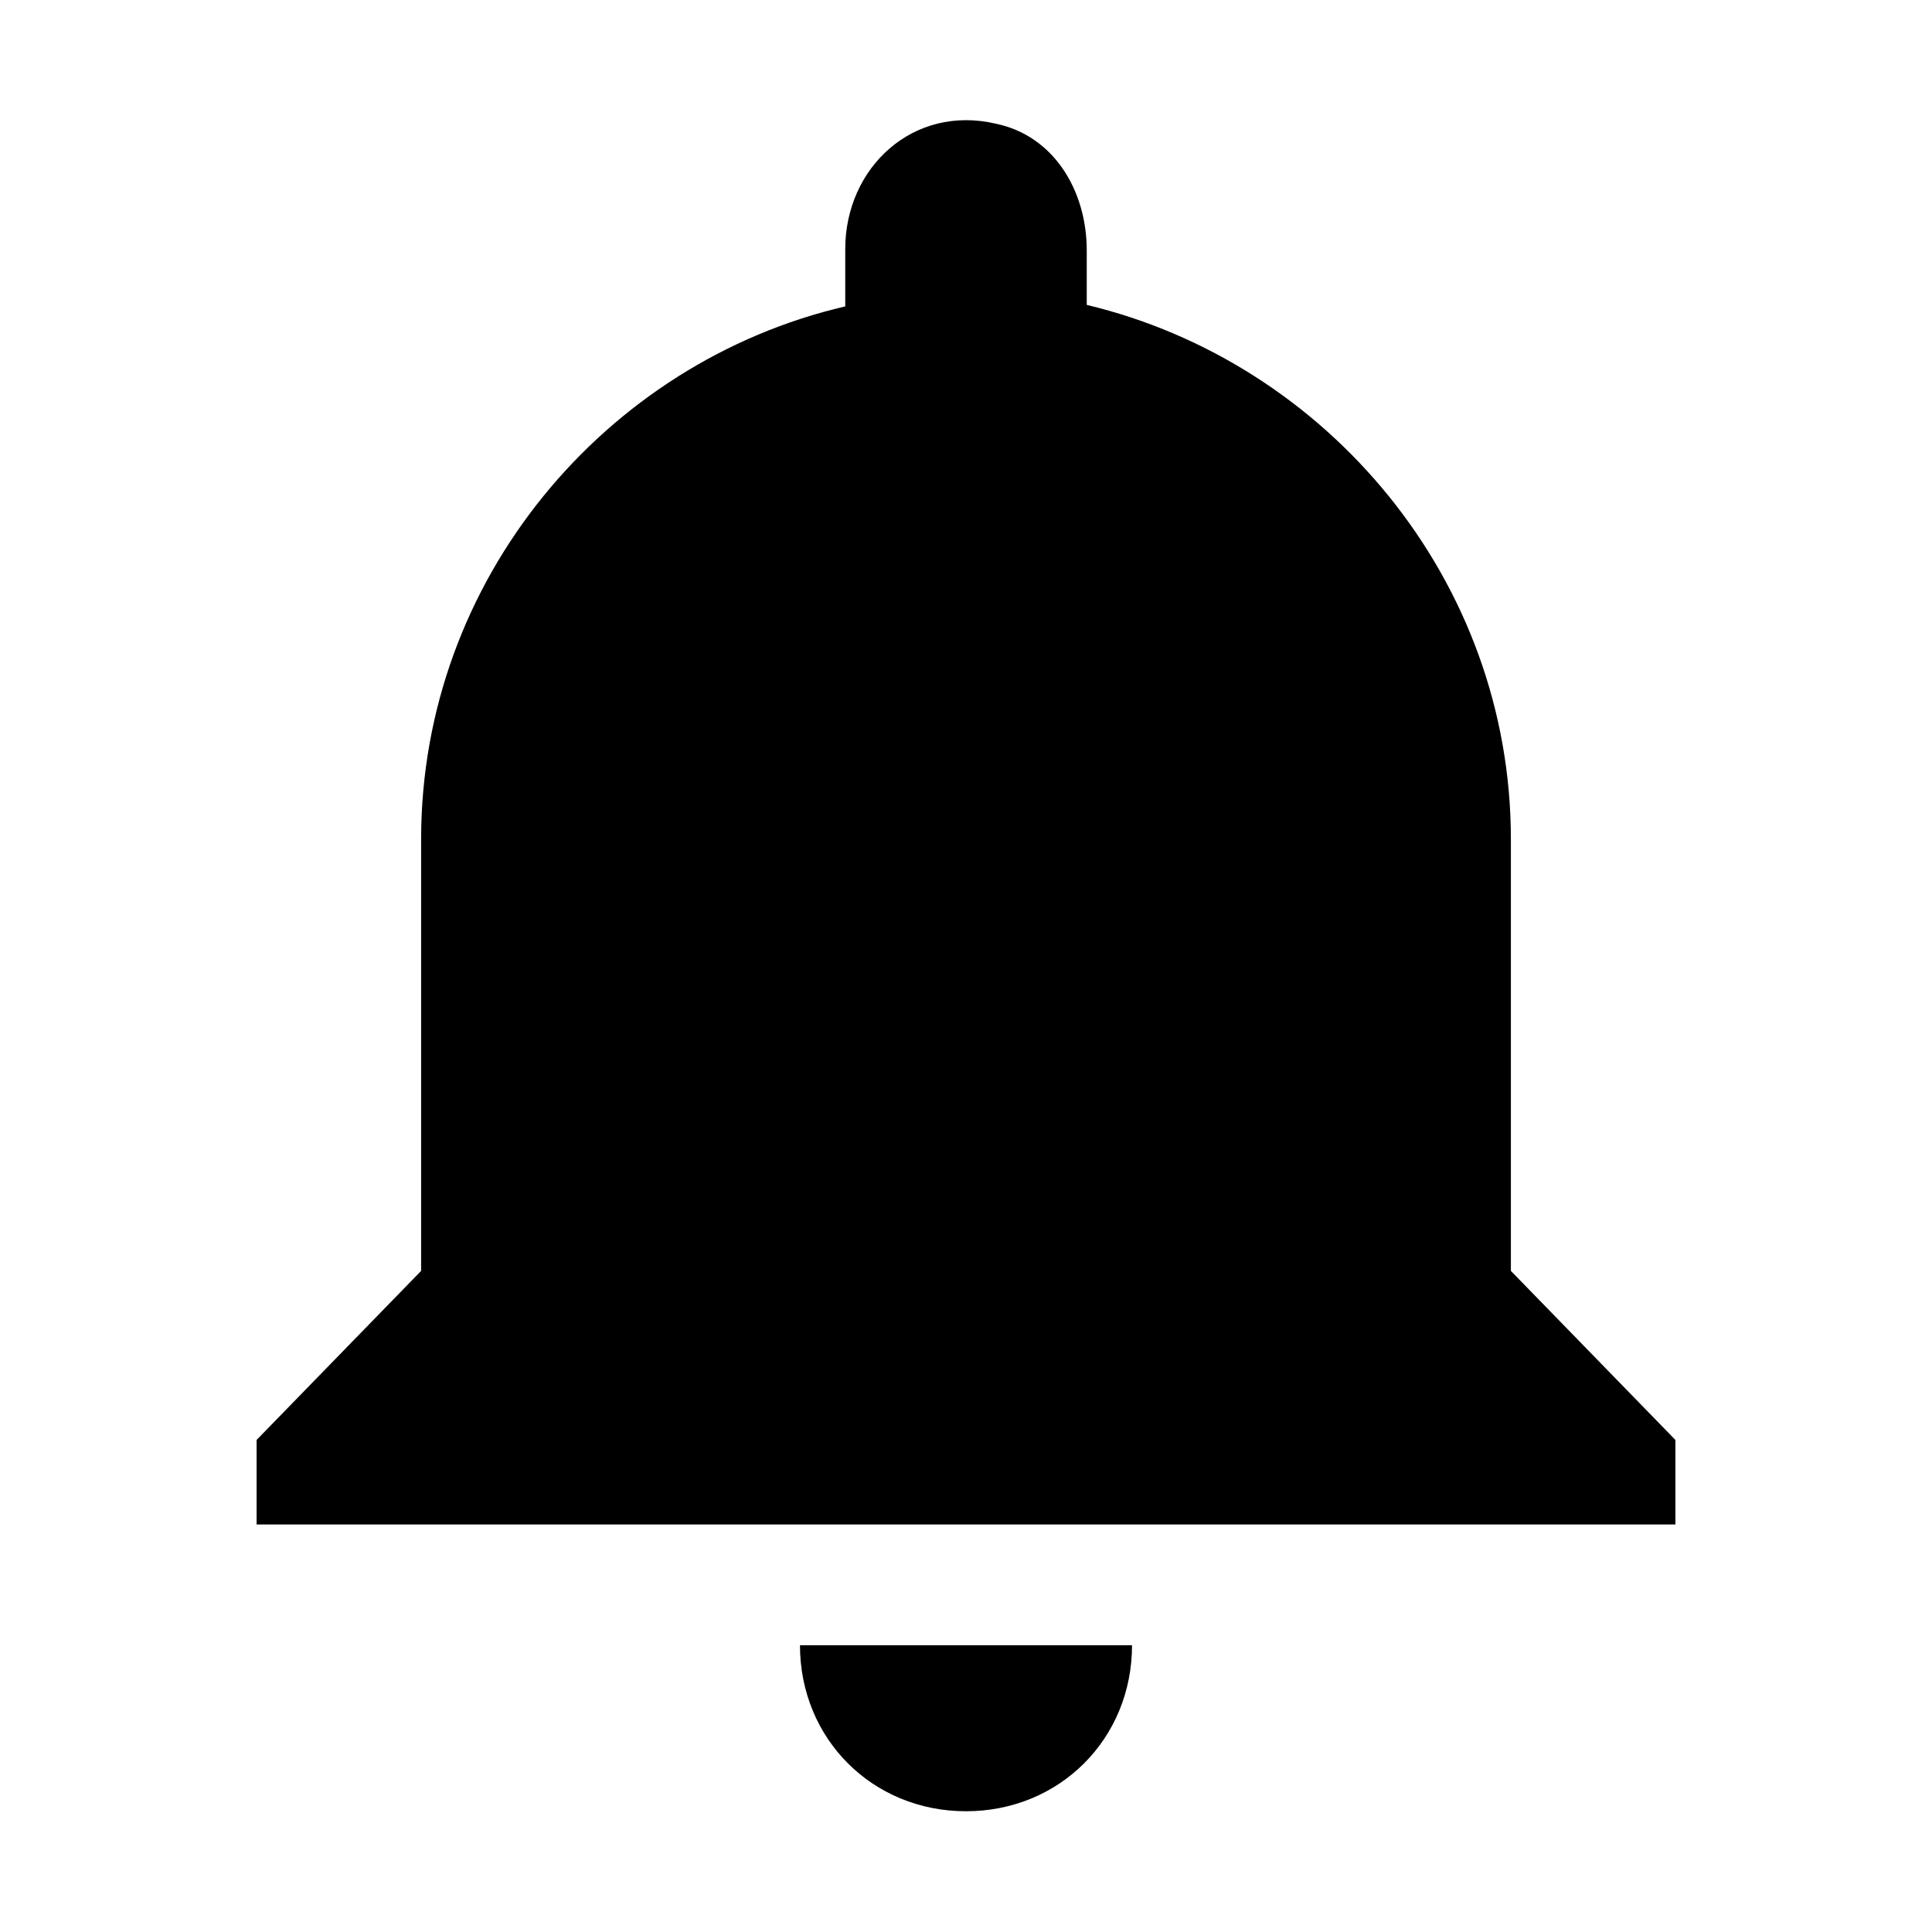
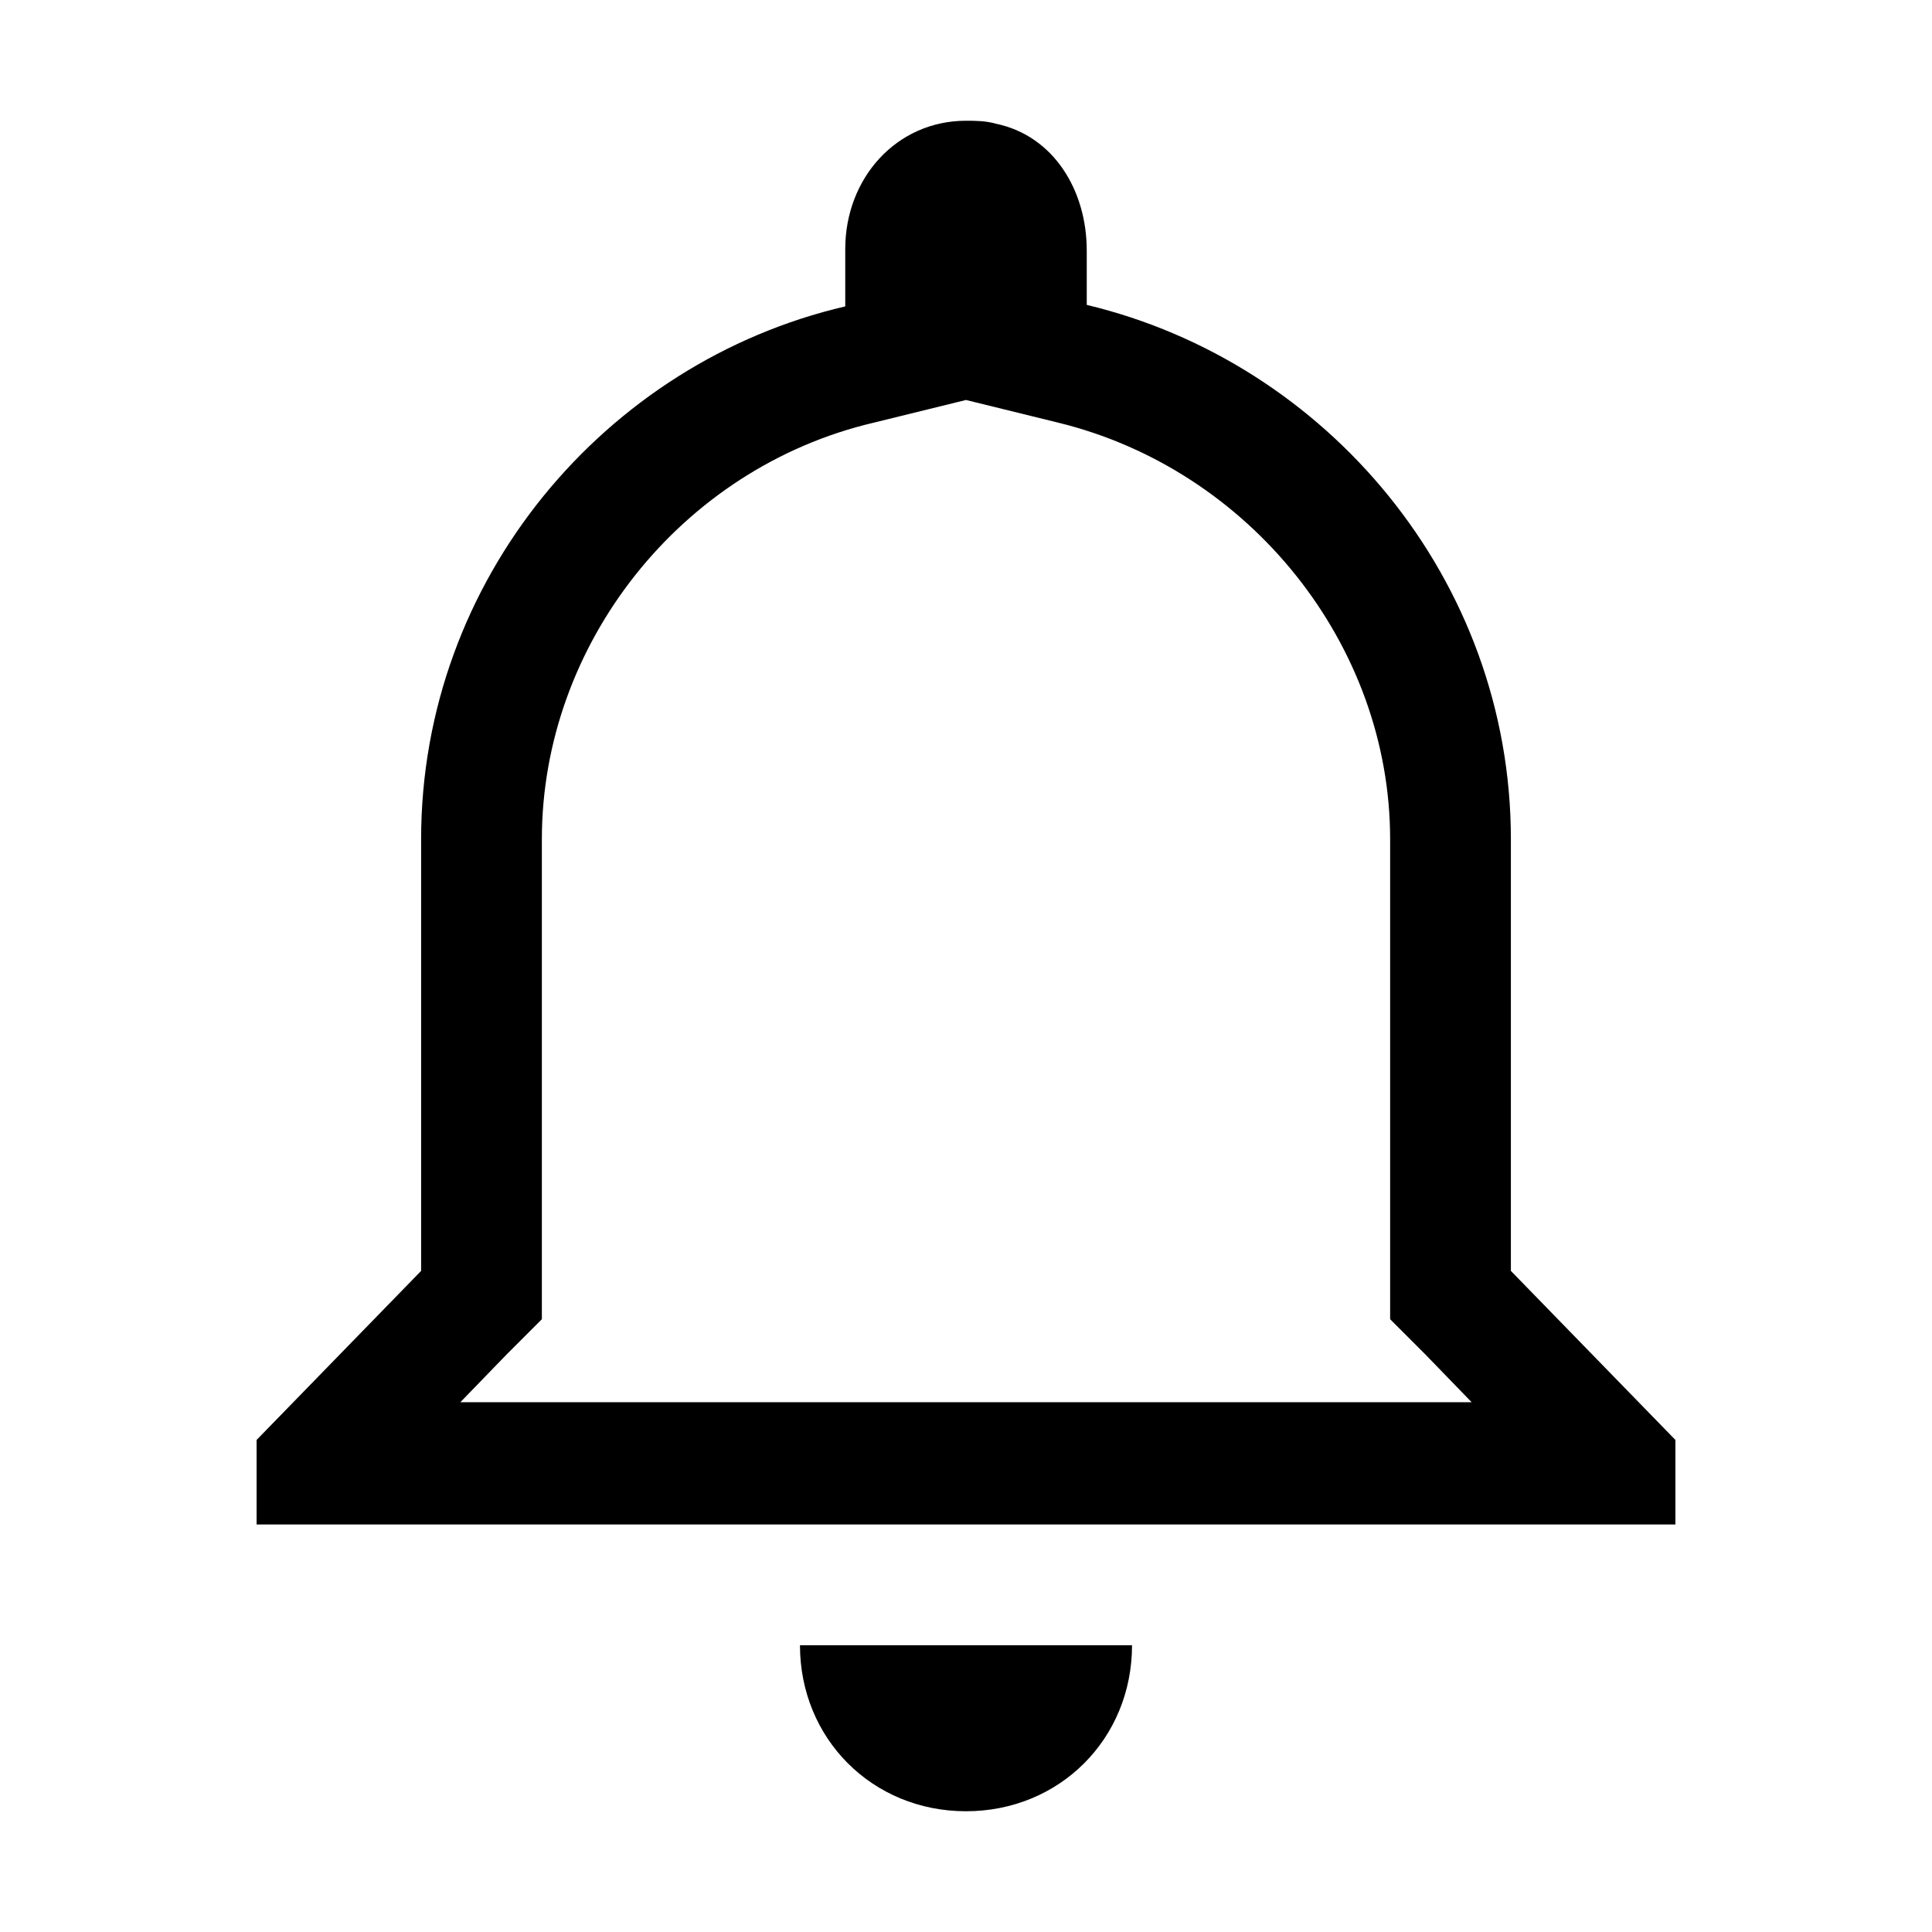
- <svg xmlns="http://www.w3.org/2000/svg" t="1513763609751" class="icon" style="" viewBox="0 0 1024 1024" version="1.1" p-id="3940" width="200" height="200">
+ <svg xmlns="http://www.w3.org/2000/svg" t="1514465001990" class="icon" style="" viewBox="0 0 1024 1024" version="1.1" p-id="4012" width="200" height="200">
  <defs>
    <style type="text/css" />
  </defs>
-   <path d="M512 960c49.6 0 88-38.4 88-88H424c0 49.6 38.4 88 88 88z m288.8-286.4V444.8c0-137.6-97.6-252.8-224.8-283.2v-28.8c0-32-17.6-60.8-48-67.2-44-10.4-80 23.2-80 66.4v30.4C320.8 192 223.2 307.2 223.2 444.8v228.8L136 763.2v44.8h752v-44.8l-87.2-89.6z" p-id="3941" />
+   <path d="M512 212l48.8 12c101.6 24.8 176 117.6 176 220.8v254.4l18.4 18.4 24.8 25.6h-536l24.8-25.6 18.4-18.4V444.8c0-103.2 73.6-196.8 176-220.8l48.8-12M512 64c-36.8 0-64 30.4-64 68v30.4C320.8 192 223.2 307.2 223.2 444.8v228.8L136 763.2v44.8h752v-44.8l-87.2-89.6V444.8c0-137.6-97.6-252.8-224.8-283.2v-28.8c0-32-17.6-60.8-48-67.2-5.6-1.6-11.2-1.6-16-1.6z m88 808H424c0 49.6 38.4 88 88 88s88-38.4 88-88z" p-id="4013" />
</svg>
